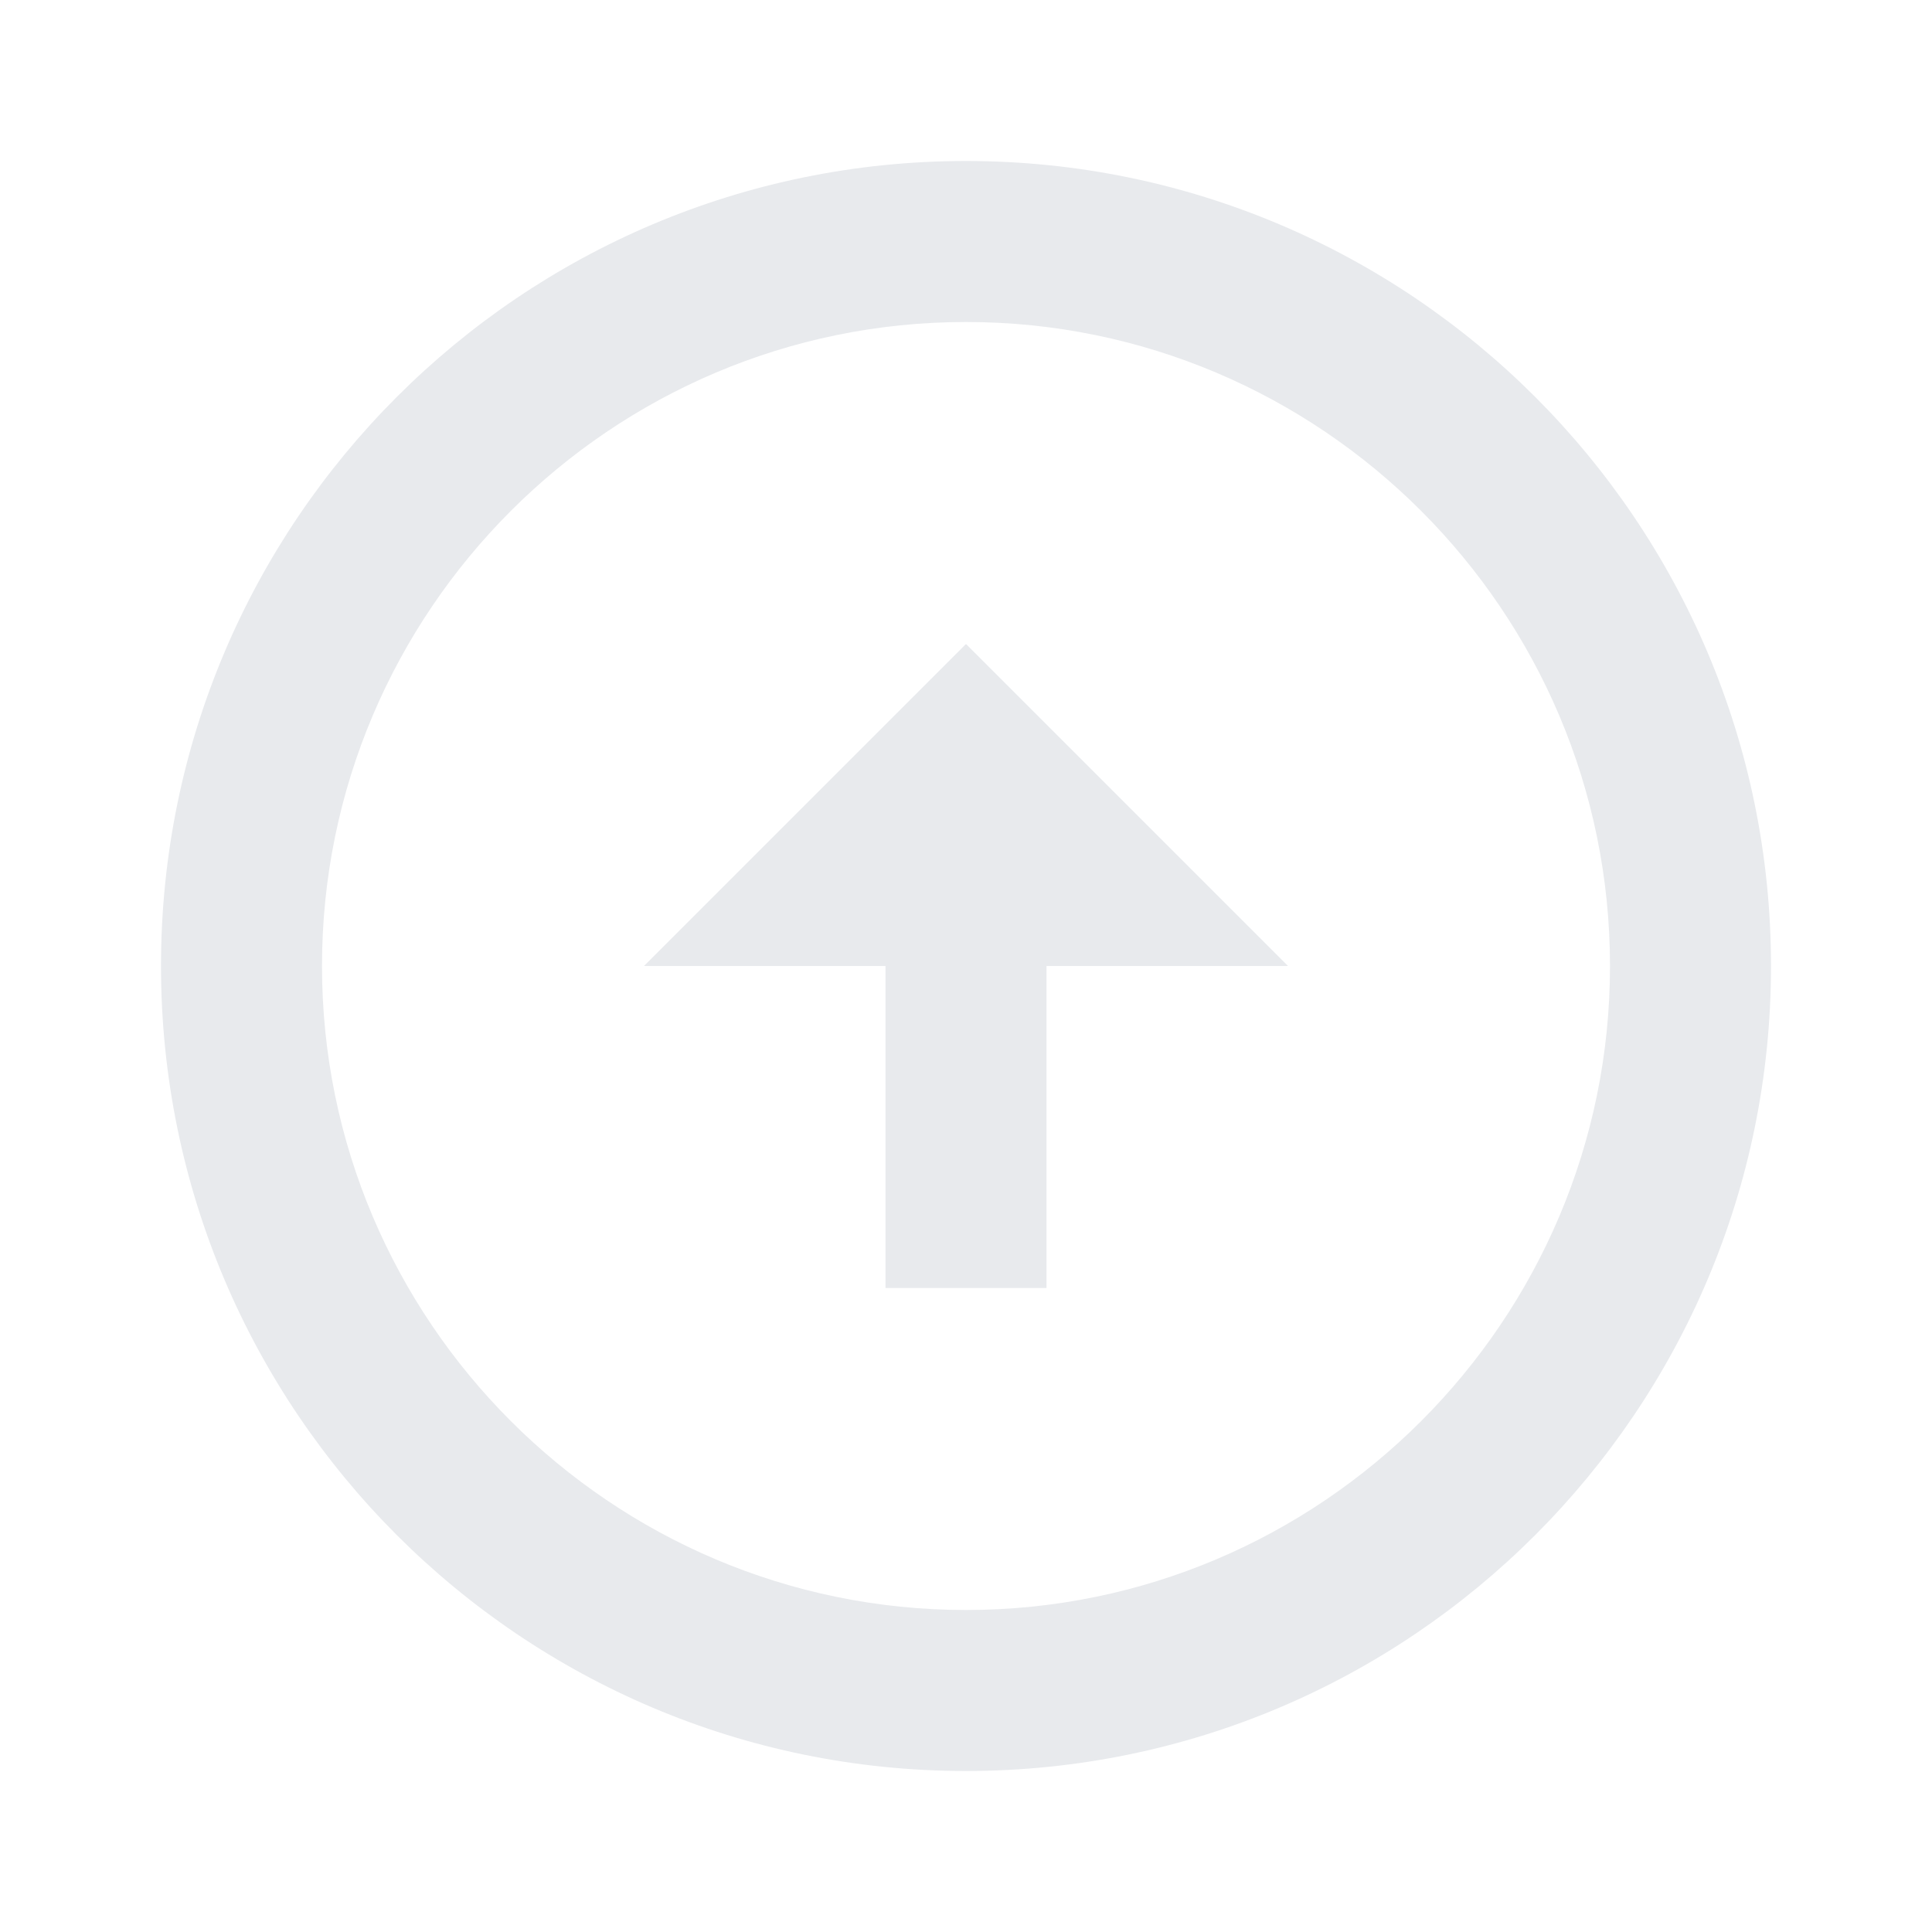
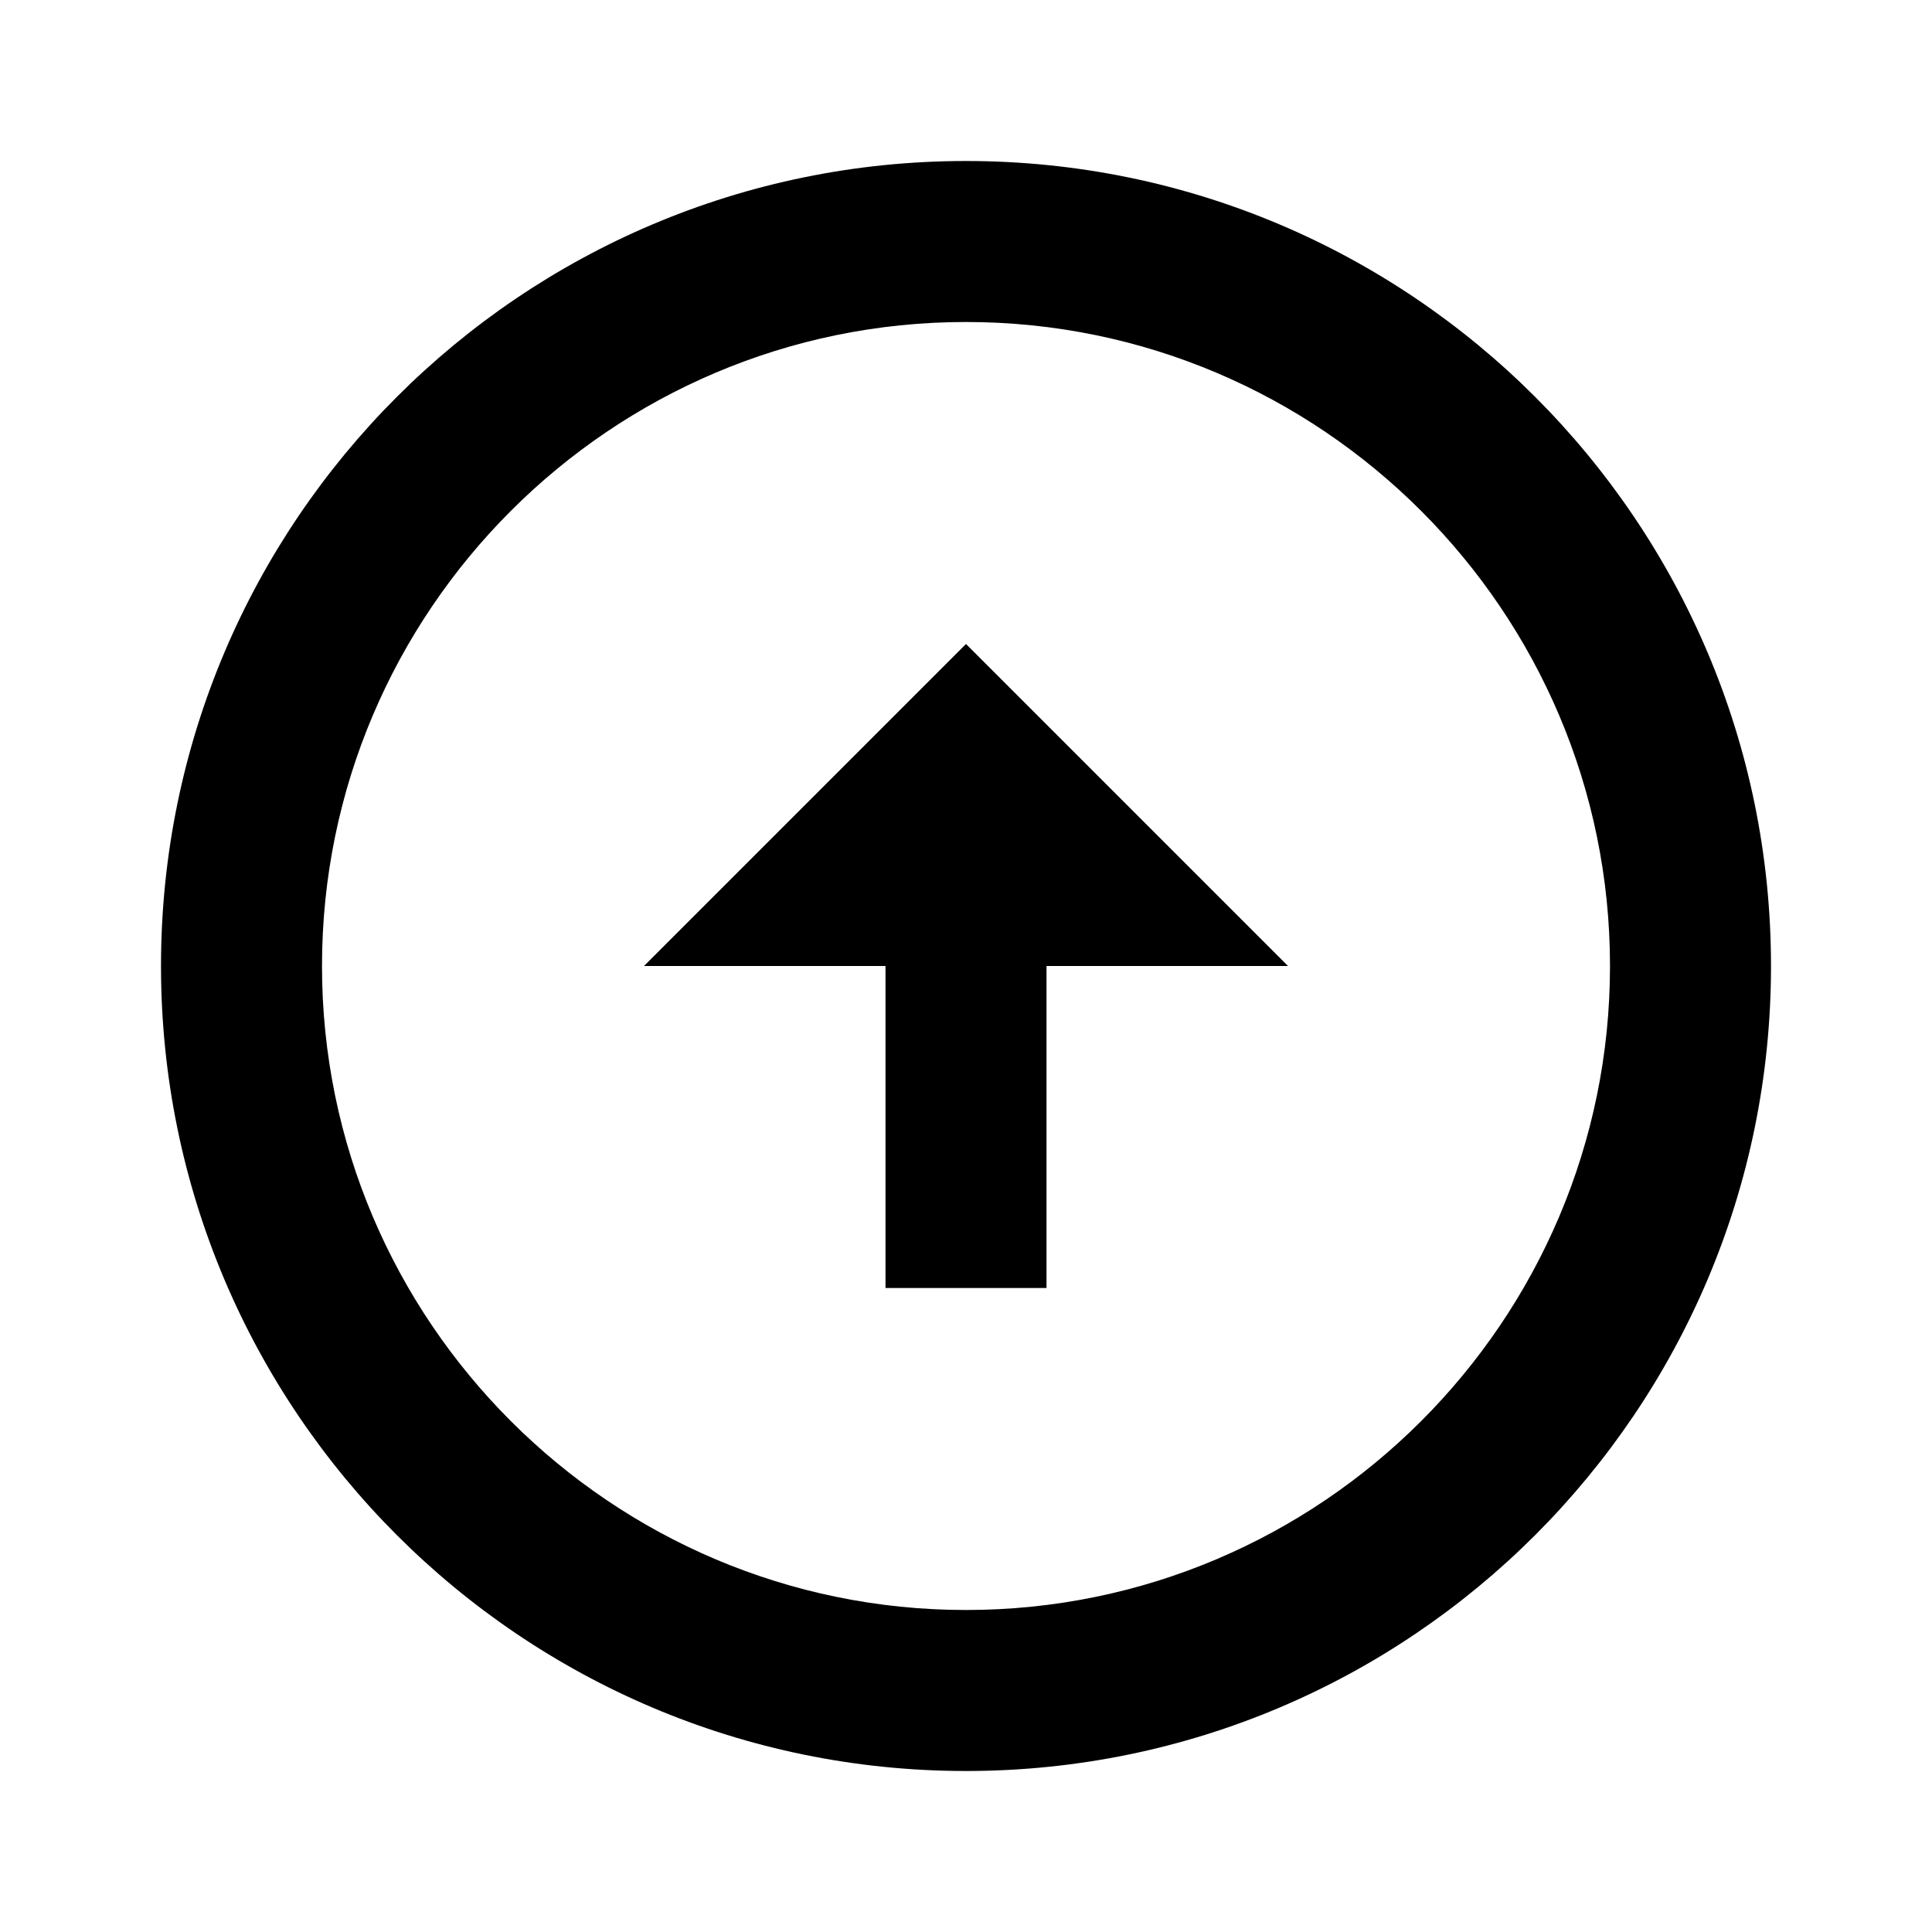
- <svg xmlns="http://www.w3.org/2000/svg" enable-background="new 0 0 24 24" height="24px" viewBox="0 0 24 24" width="24px" fill="#e8eaed">
-   <g>
-     <rect fill="none" height="24" width="24" />
-     <path d="M12,20c-4.41,0-8-3.59-8-8s3.59-8,8-8s8,3.59,8,8S16.41,20,12,20 M12,22c5.52,0,10-4.48,10-10c0-5.52-4.48-10-10-10 C6.48,2,2,6.48,2,12C2,17.52,6.48,22,12,22L12,22z M11,12l0,4h2l0-4h3l-4-4l-4,4H11z" />
-   </g>
+ <svg xmlns="http://www.w3.org/2000/svg" height="24px" viewBox="0 0 24 24" width="24px" fill="#000000">
+   <rect fill="none" height="24" width="24" />
+   <path d="M12,20c-4.41,0-8-3.59-8-8s3.59-8,8-8s8,3.59,8,8S16.41,20,12,20 M12,22c5.52,0,10-4.48,10-10c0-5.52-4.48-10-10-10 C6.48,2,2,6.48,2,12C2,17.52,6.48,22,12,22L12,22z M11,12l0,4h2l0-4h3l-4-4l-4,4H11z" />
</svg>
